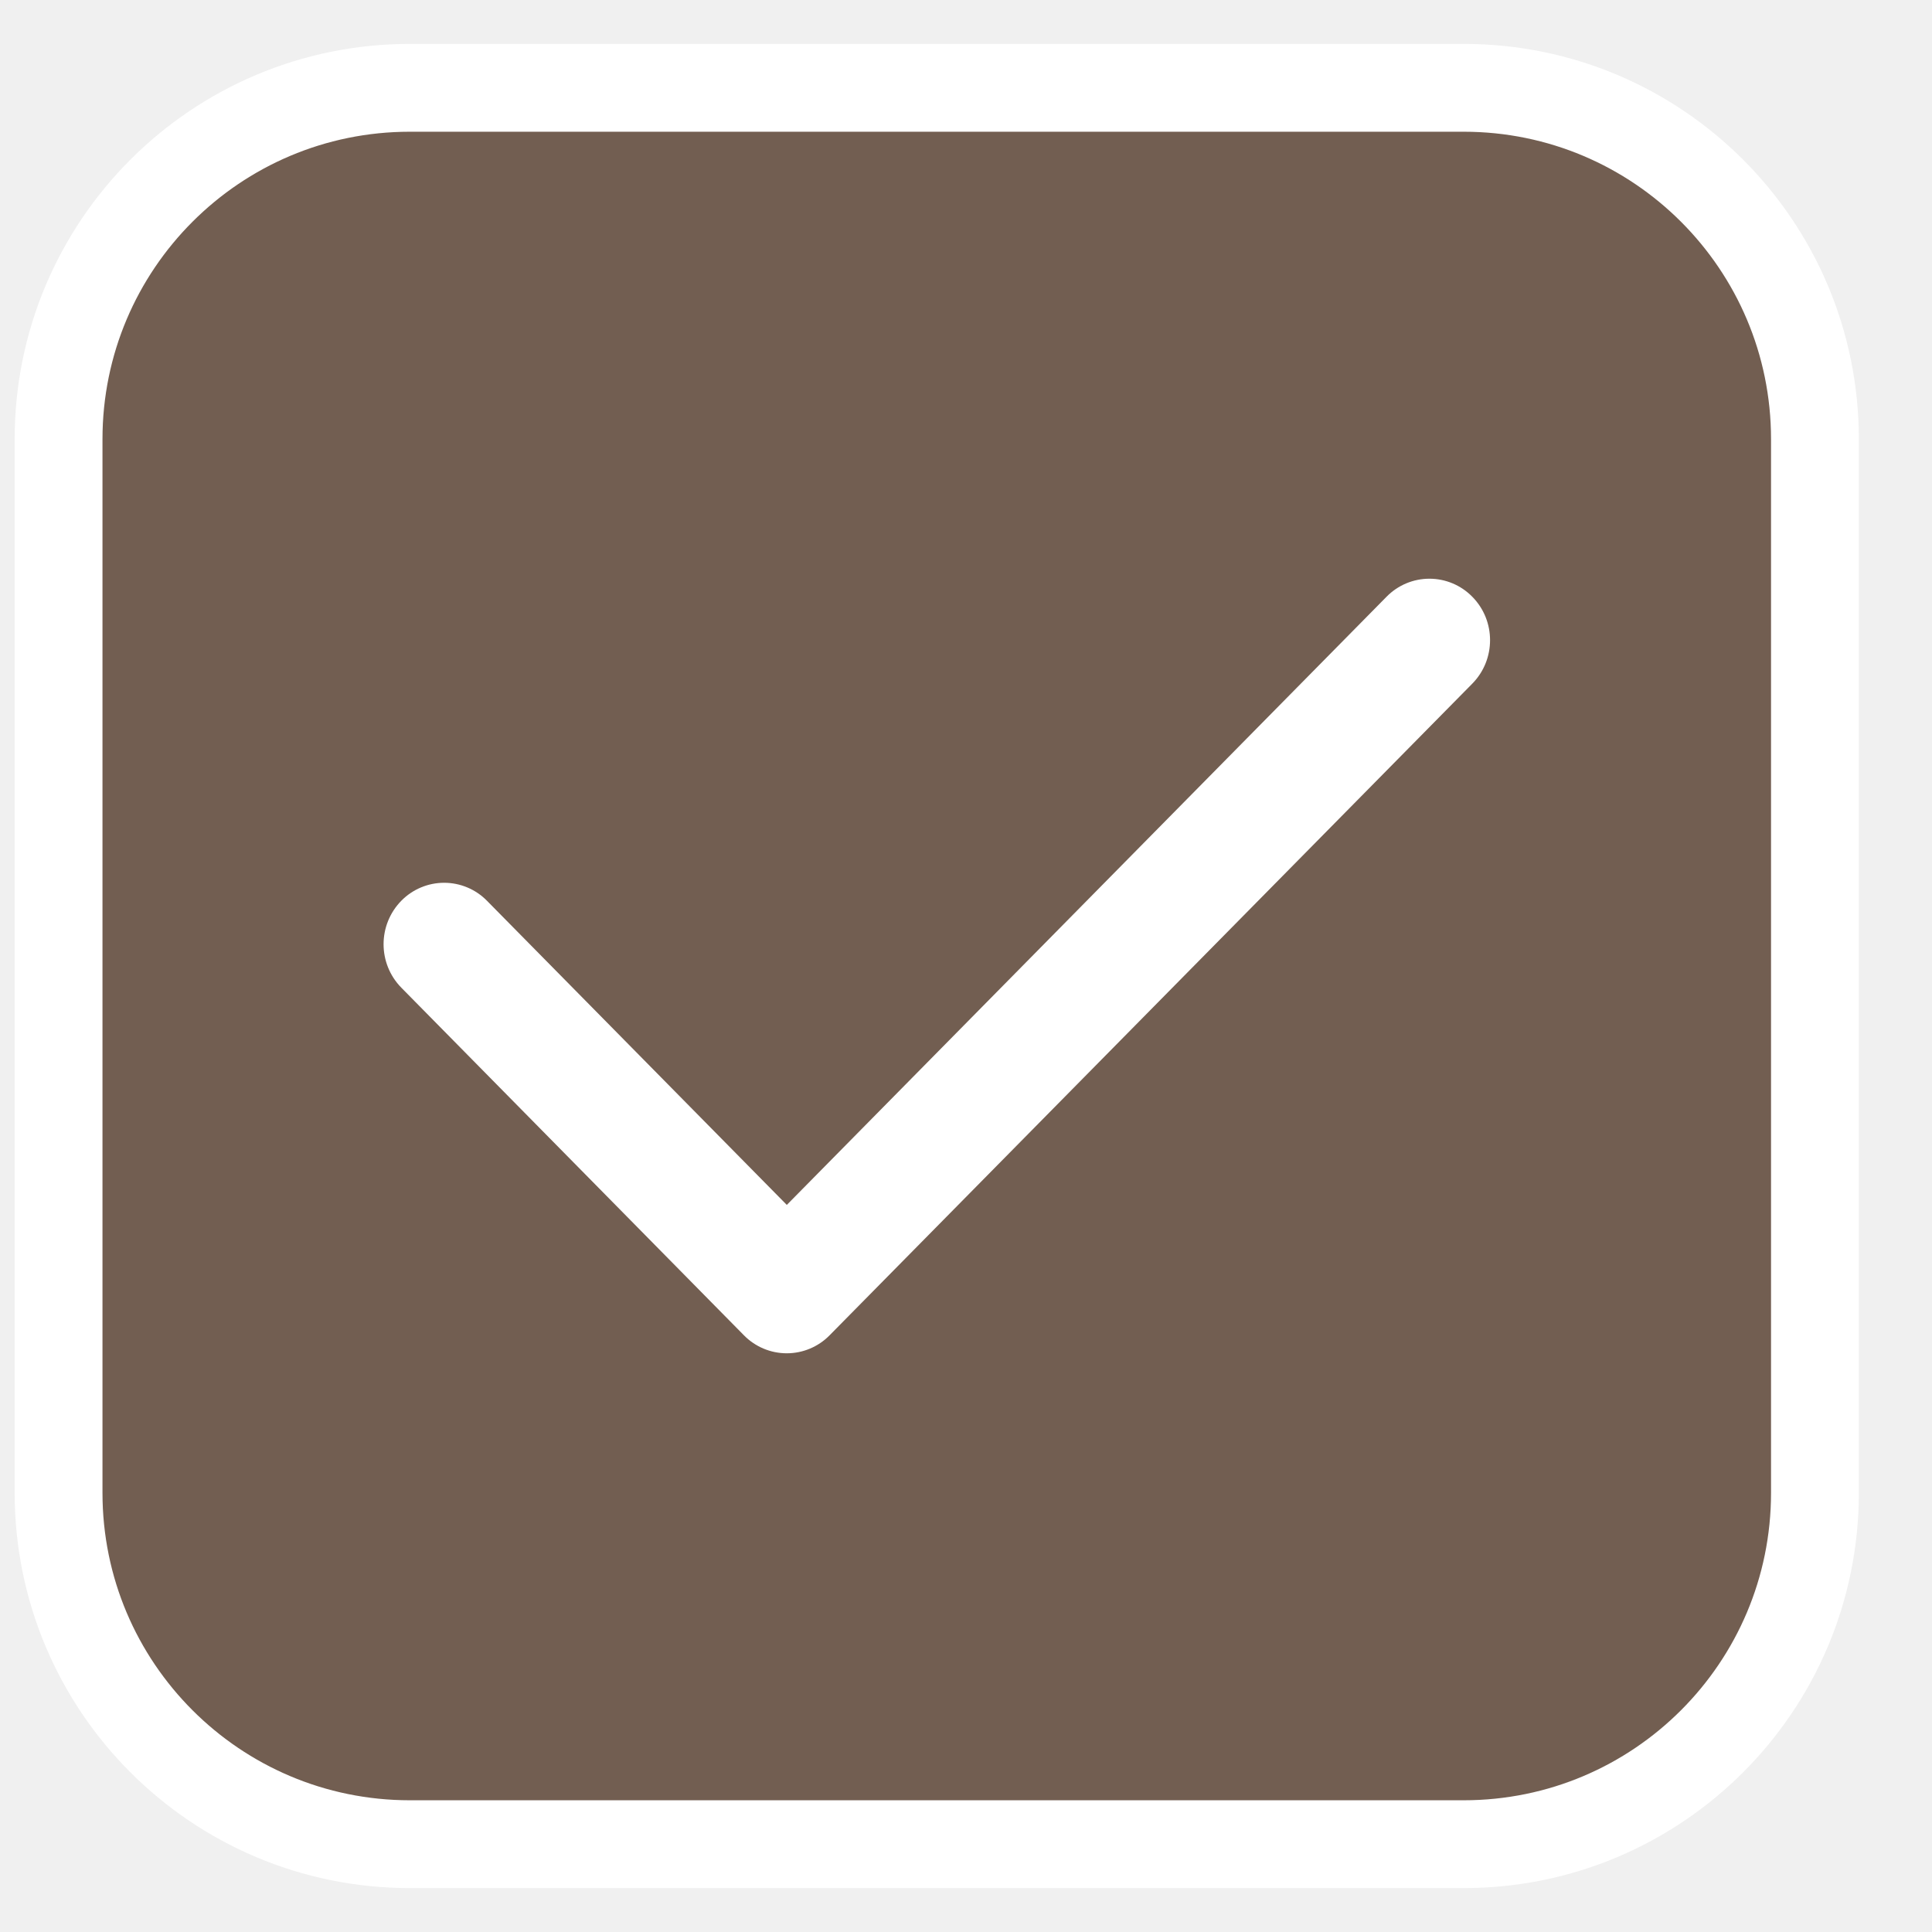
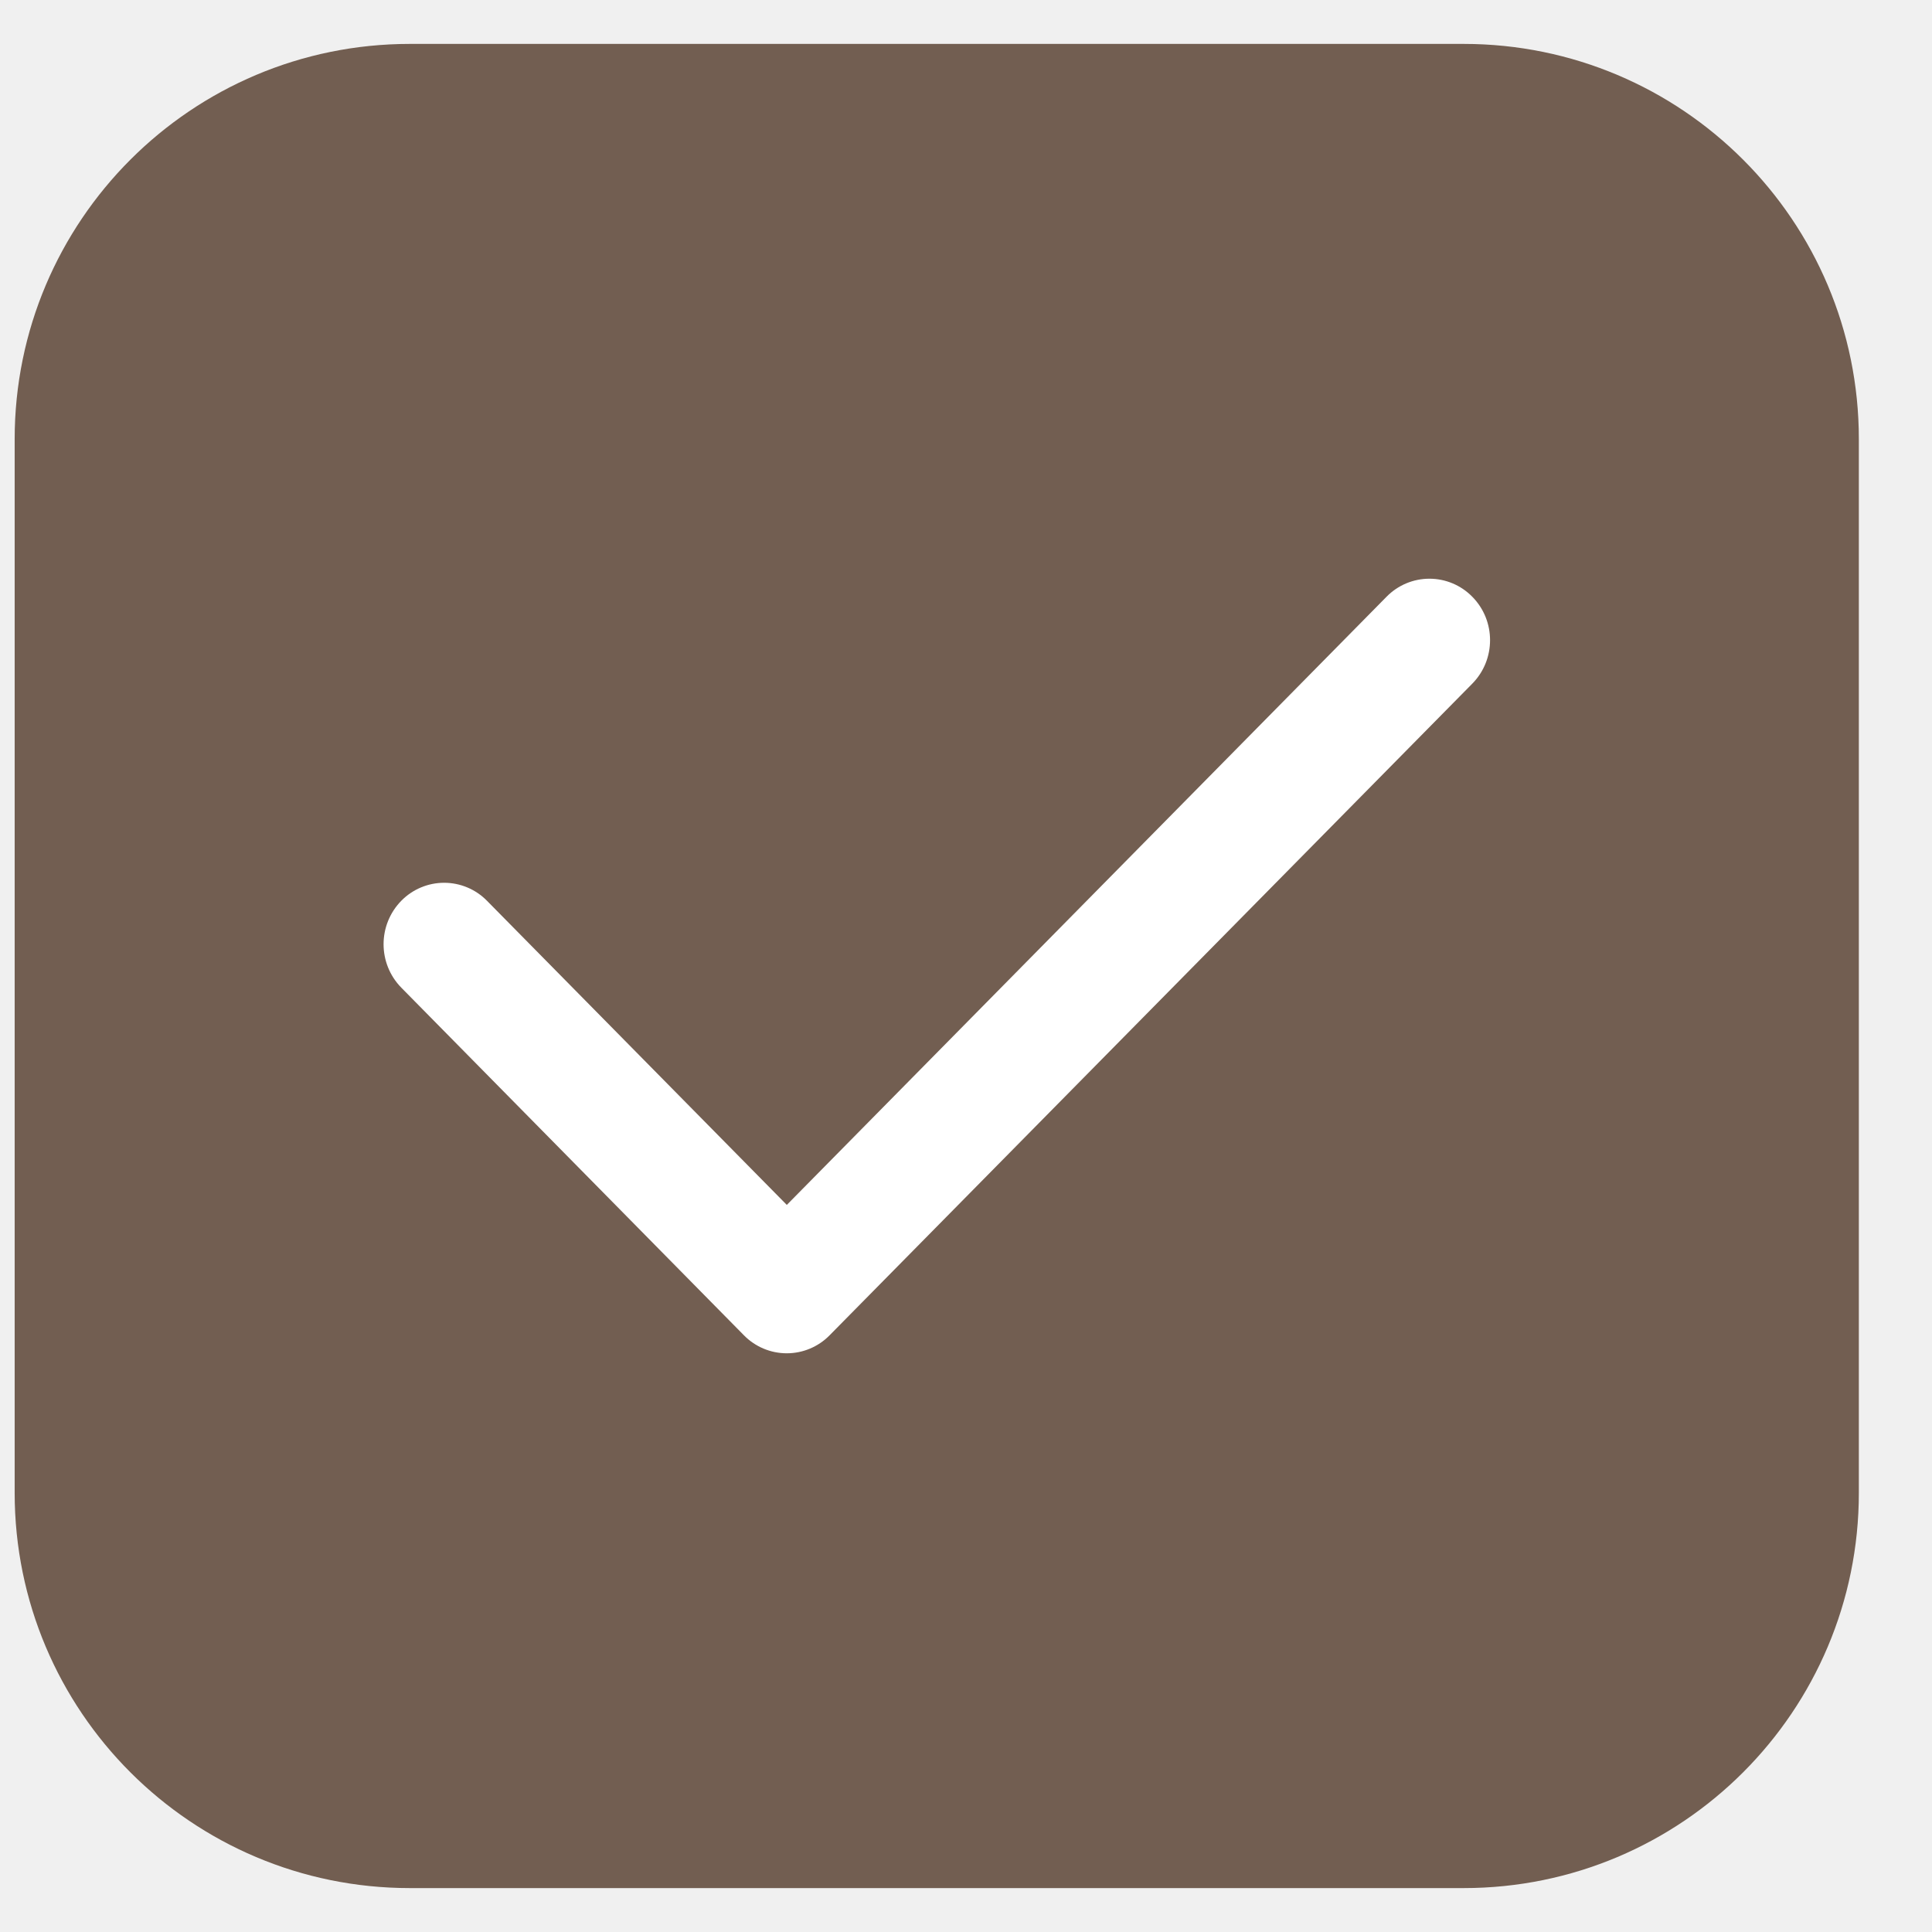
<svg xmlns="http://www.w3.org/2000/svg" width="22" height="22" fill="none">
-   <rect x=".667" y="1" width="20" height="20" rx="4" fill="#725E51" stroke="#fff" />
+   <rect x=".667" y="1" width="20" height="20" rx="4" fill="#725E51" stroke="#725E51" />
  <path fill-rule="evenodd" clip-rule="evenodd" d="M8.96 13.72l6.829-6.925a.683.683 0 01.976 0c.27.273.27.716 0 .99l-7.318 7.42a.683.683 0 01-.976 0L4.57 11.247a.707.707 0 010-.99.683.683 0 01.975 0l3.415 3.464z" fill="#fff" />
</svg>
